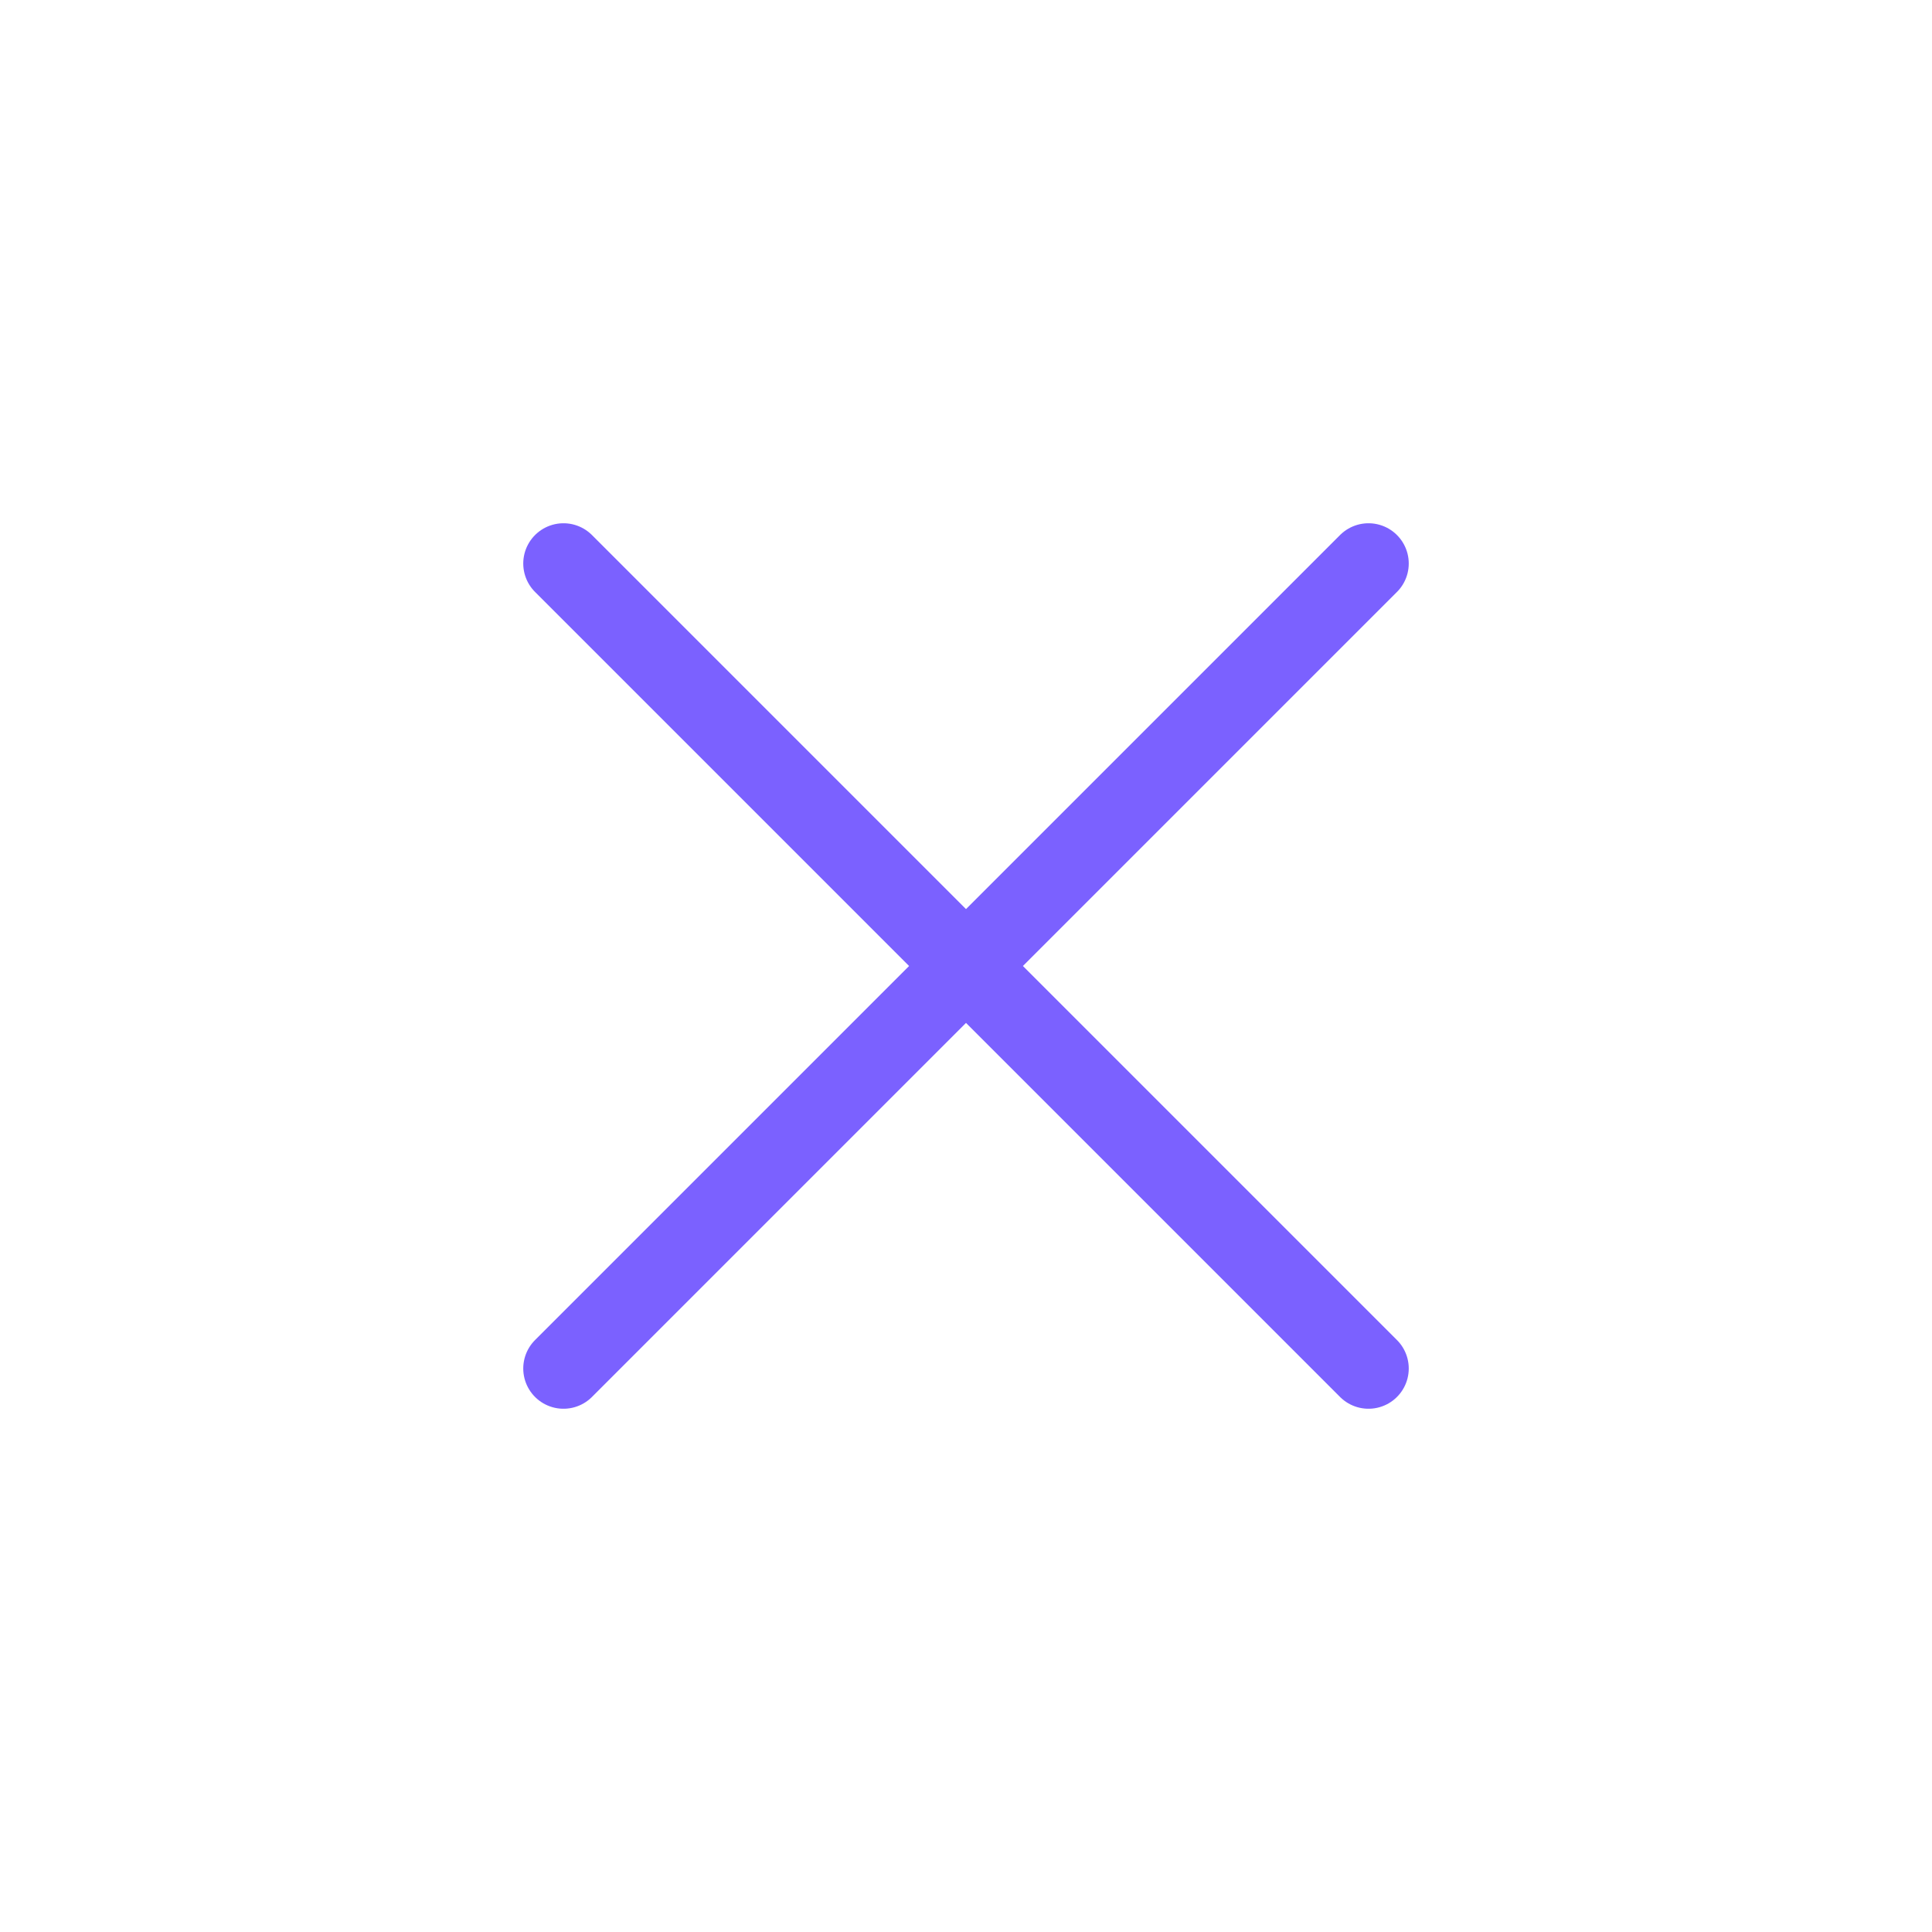
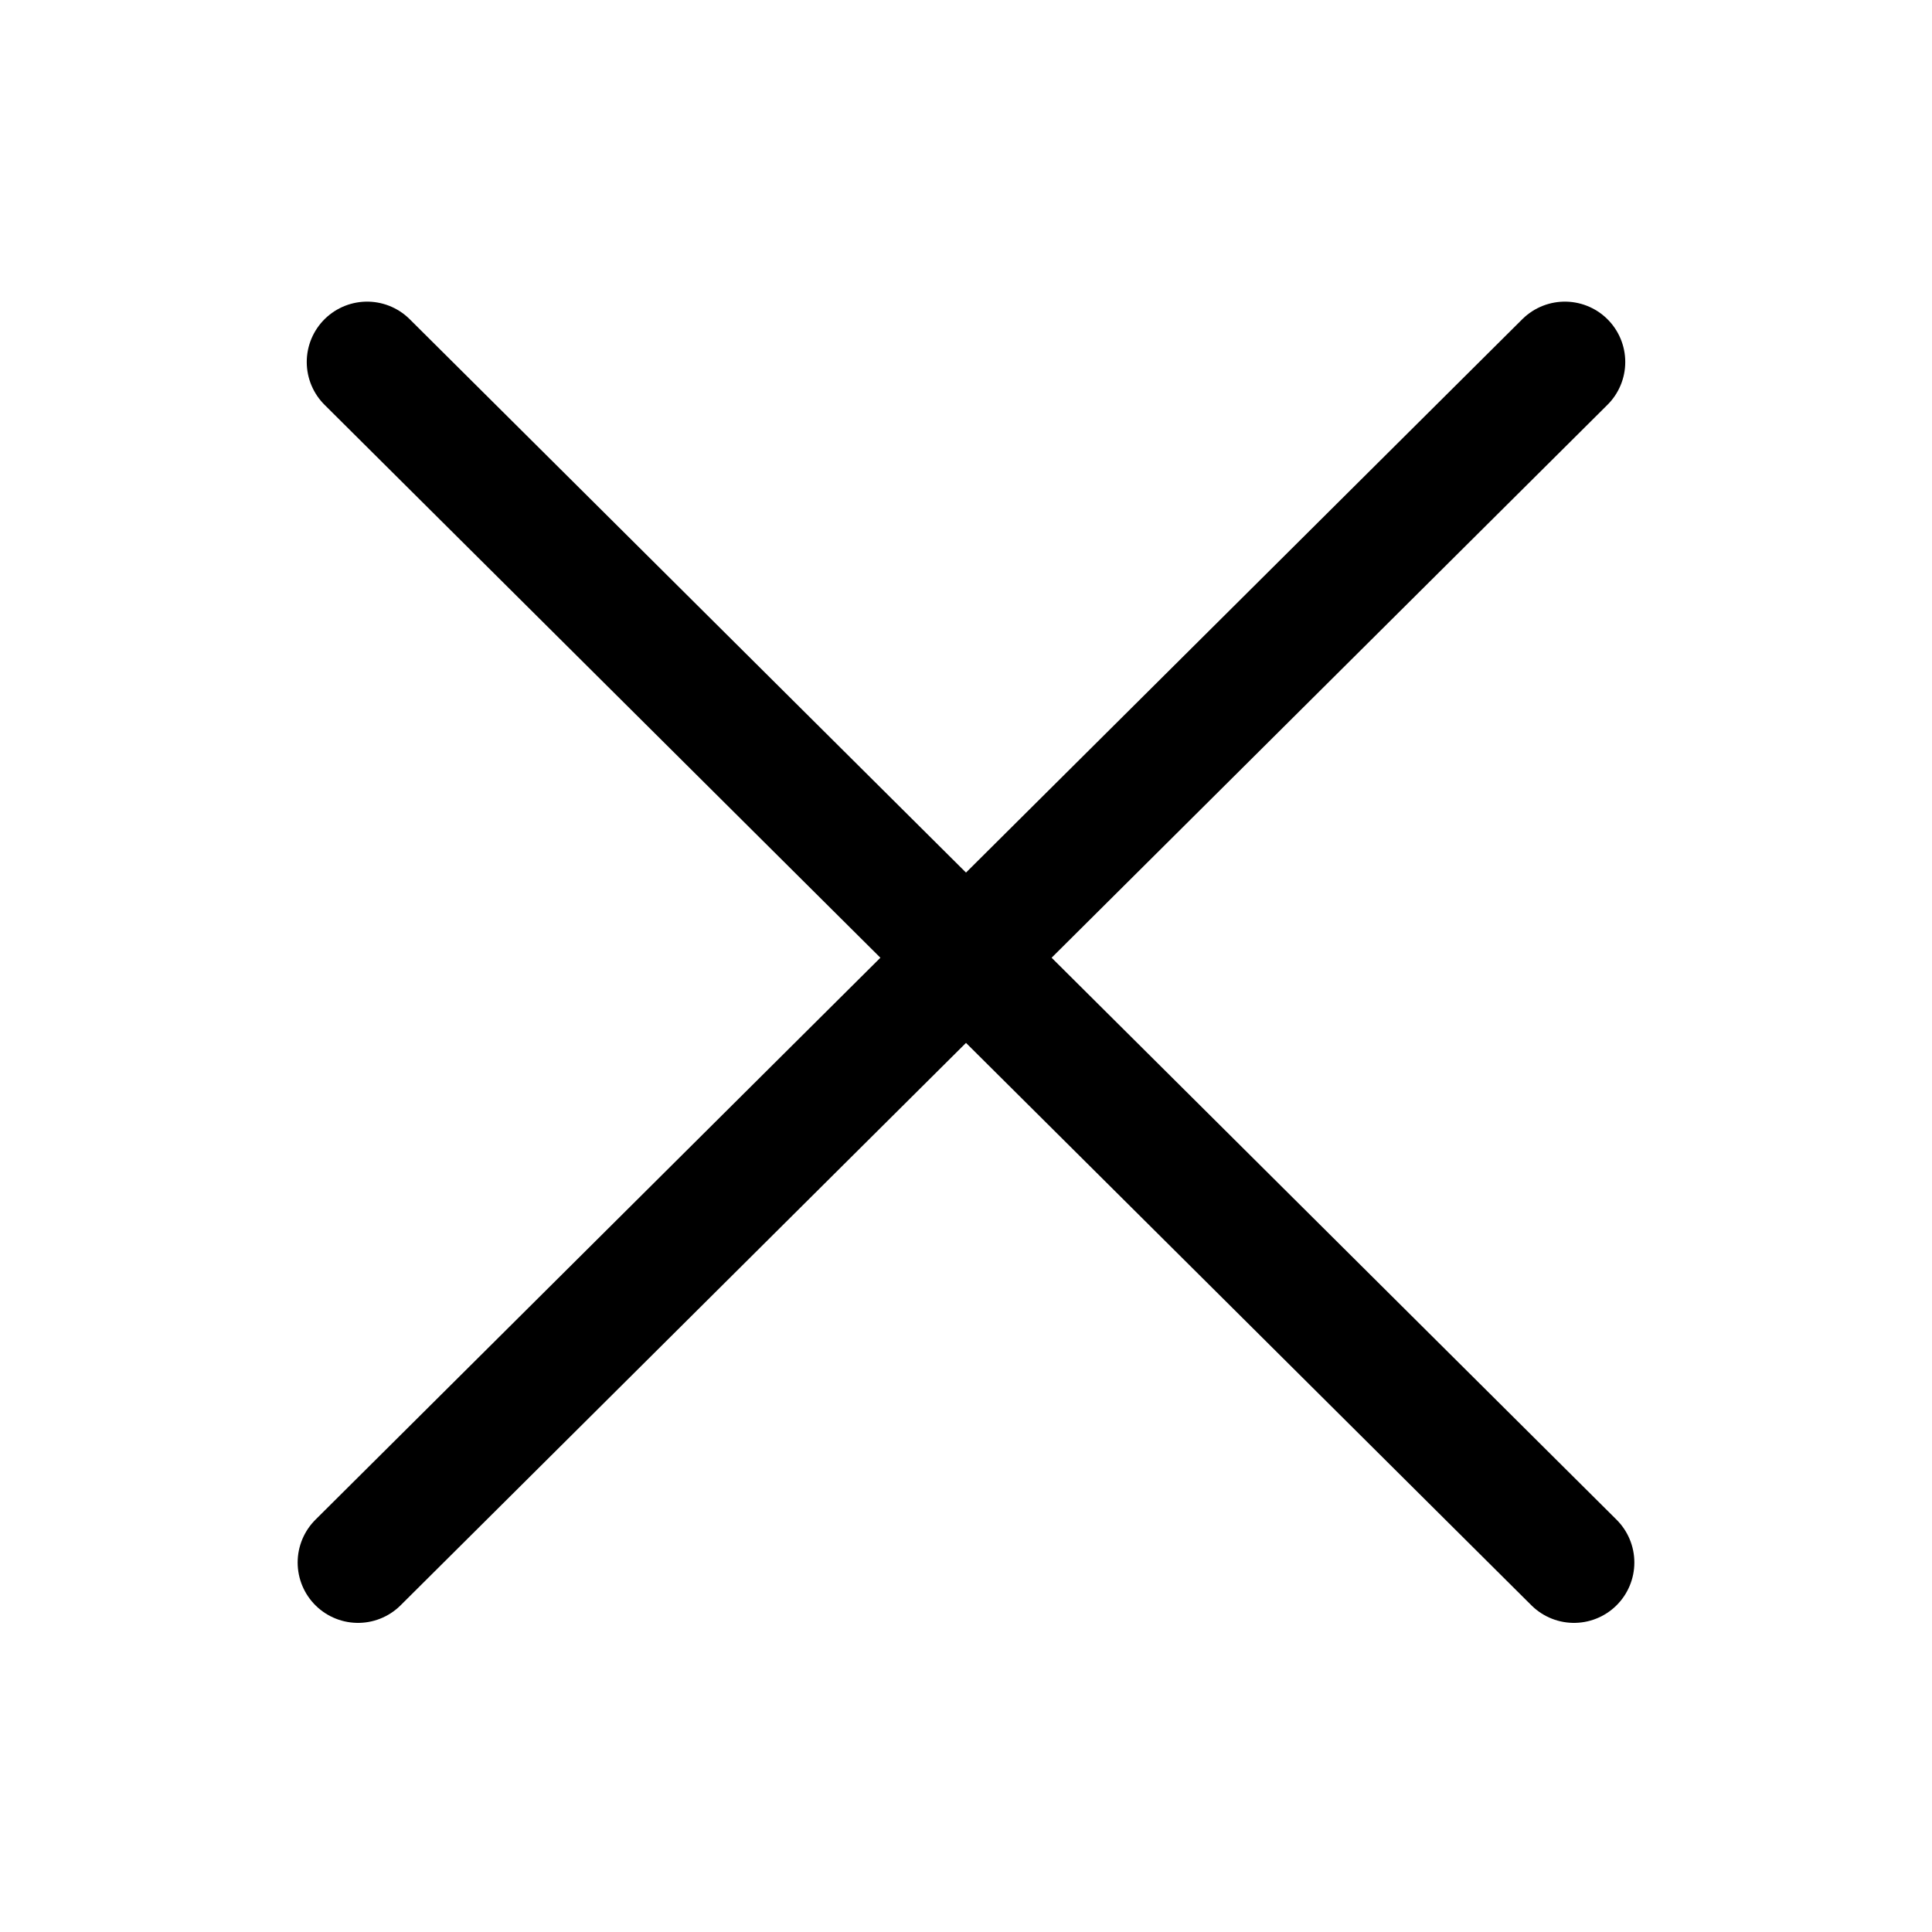
- <svg xmlns="http://www.w3.org/2000/svg" width="24" height="24" viewBox="0 0 24 24" fill="none">
-   <path d="M7 7L12 12M12 12L17 7M12 12L7 17M12 12L17 17" stroke="#7B61FF" stroke-linecap="round" stroke-linejoin="round" />
+ <svg xmlns="http://www.w3.org/2000/svg" width="48" height="48" viewBox="0 0 48 48" fill="none">
+   <line x1="8.895" y1="38.82" x2="38.879" y2="8.994" stroke="black" stroke-width="3" stroke-linecap="round" />
+   <line x1="9.121" y1="8.994" x2="39.105" y2="38.82" stroke="black" stroke-width="3" stroke-linecap="round" />
</svg>
